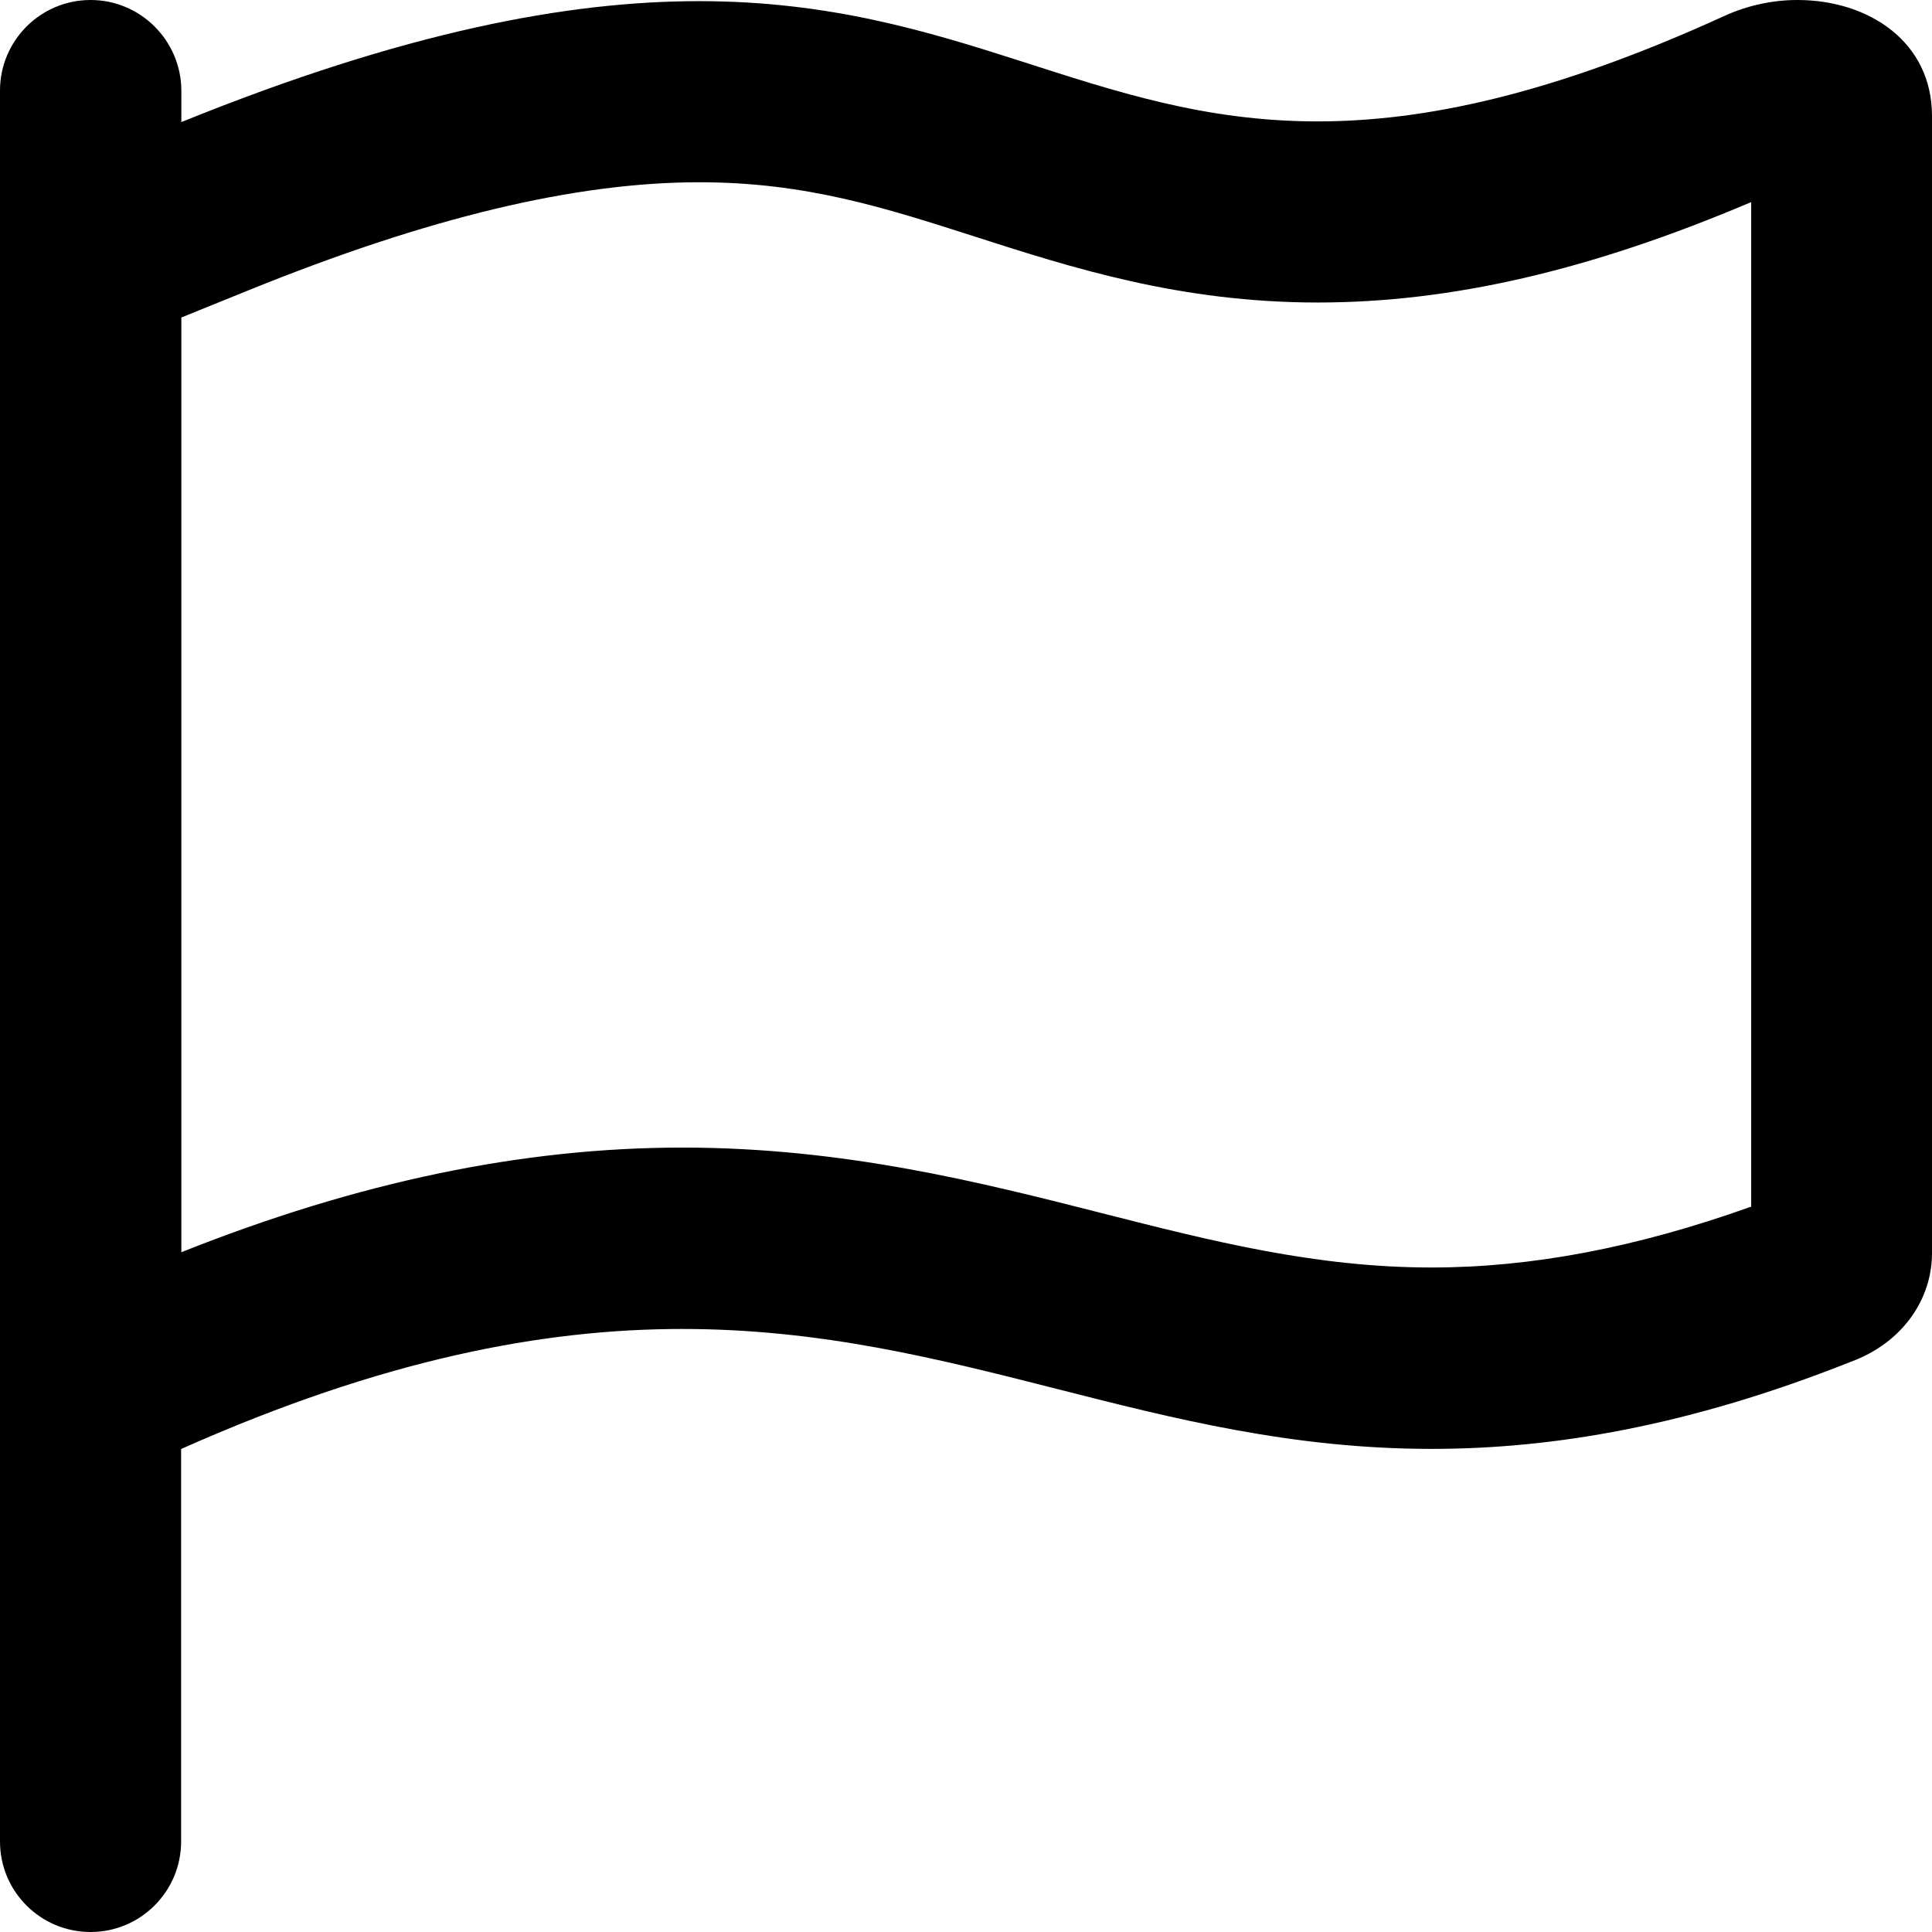
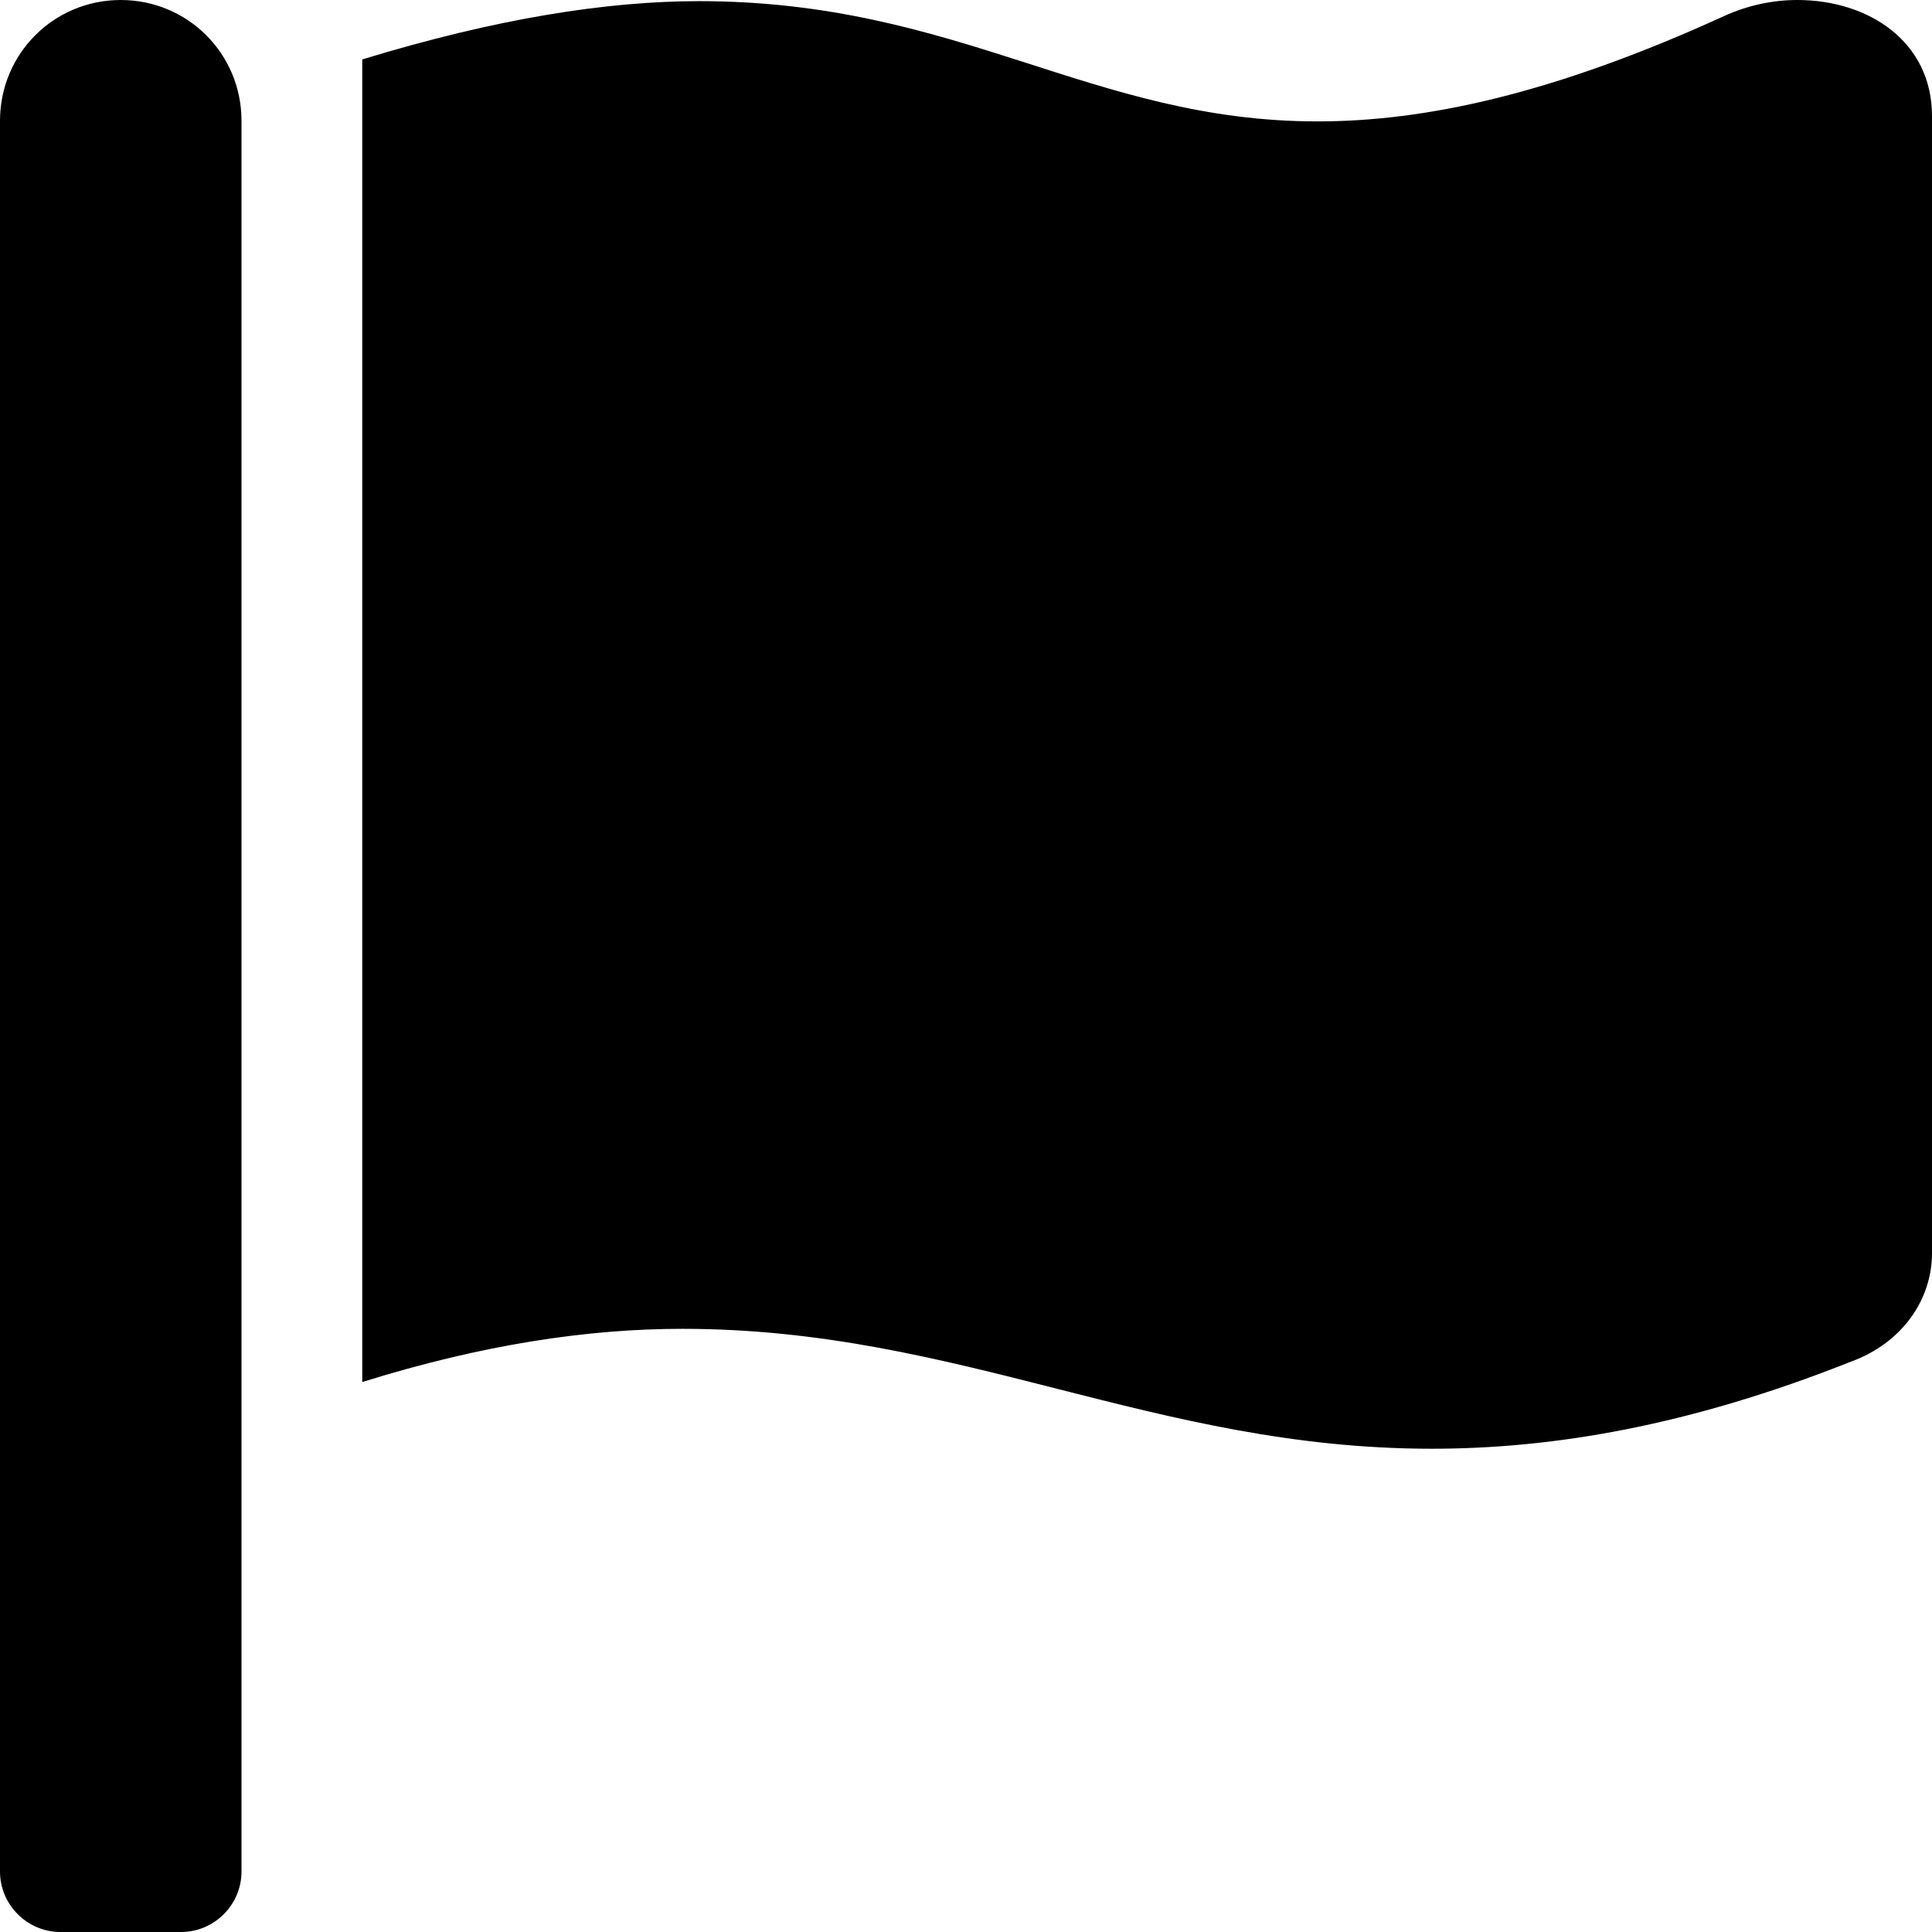
<svg xmlns="http://www.w3.org/2000/svg" viewBox="0 0 512 512">
-   <path d="M476.3 0c-6.365 0-13.01 1.35-19.34 4.233c-45.69 20.86-79.56 27.94-107.8 27.94c-59.96 0-94.81-31.86-163.9-31.87c-34.63 0-77.87 8.003-137.2 32.05V24C48 10.75 37.25 0 24 0S0 10.75 0 24v464C0 501.3 10.75 512 24 512s24-10.75 24-24v-104c53.59-23.86 96.02-31.81 132.8-31.81c73.63 0 124.9 31.78 198.6 31.78c31.91 0 68.02-5.971 111.1-23.09C504.1 355.9 512 344.4 512 332.1V30.73C512 11.1 495.3 0 476.3 0zM464 319.8c-30.31 10.82-58.08 16.1-84.6 16.1c-30.8 0-58.31-7-87.44-14.41c-32.01-8.141-68.29-17.37-111.1-17.37c-42.35 0-85.99 9.09-132.8 27.73V84.14l18.03-7.301c47.39-19.2 86.38-28.54 119.2-28.54c28.24 .004 49.12 6.711 73.31 14.48c25.38 8.148 54.13 17.39 90.58 17.39c35.43 0 72.24-8.496 114.9-26.61V319.8z" />
+   <path d="M64 496C64 504.8 56.75 512 48 512h-32C7.25 512 0 504.8 0 496V32c0-17.75 14.25-32 32-32s32 14.25 32 32V496zM476.3 0c-6.365 0-13.01 1.35-19.34 4.233c-45.69 20.86-79.56 27.94-107.8 27.94c-59.96 0-94.81-31.86-163.9-31.87C160.9 .305 131.6 4.867 96 15.75v350.5c32-9.984 59.87-14.1 84.85-14.1c73.63 0 124.9 31.78 198.6 31.78c31.91 0 68.02-5.971 111.1-23.09C504.1 355.9 512 344.4 512 332.1V30.73C512 11.1 495.3 0 476.3 0z" />
</svg>
